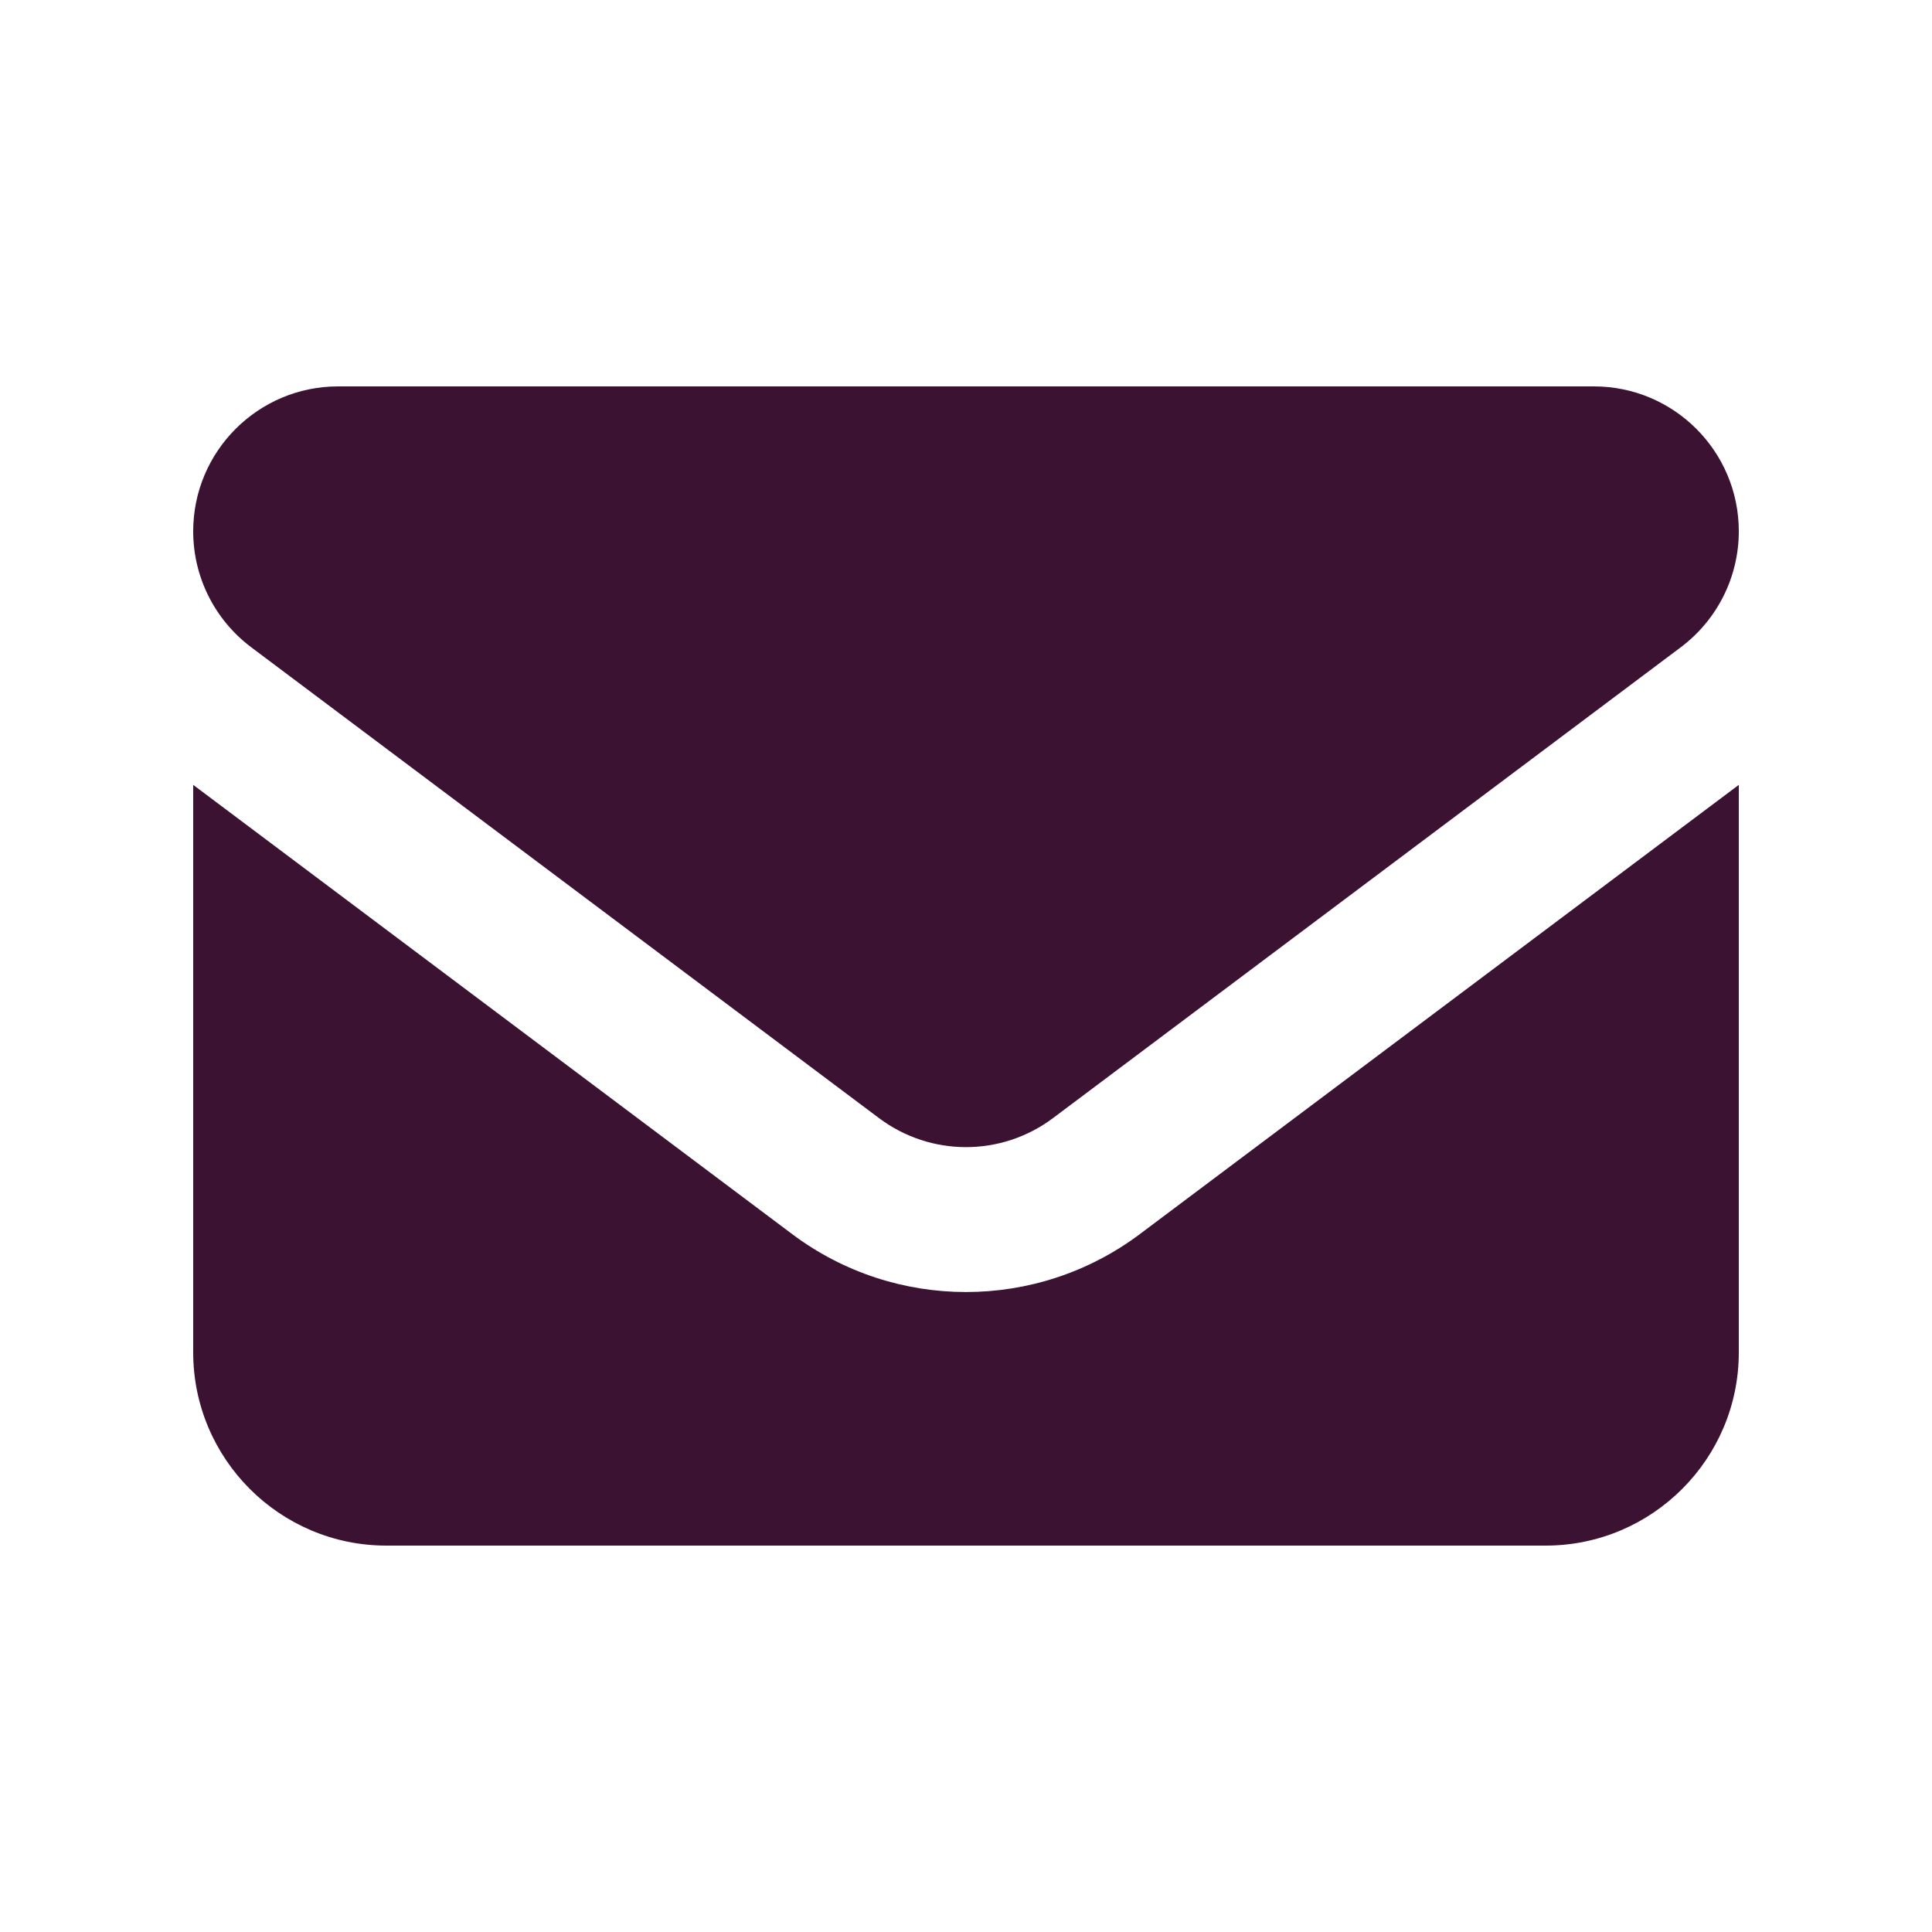
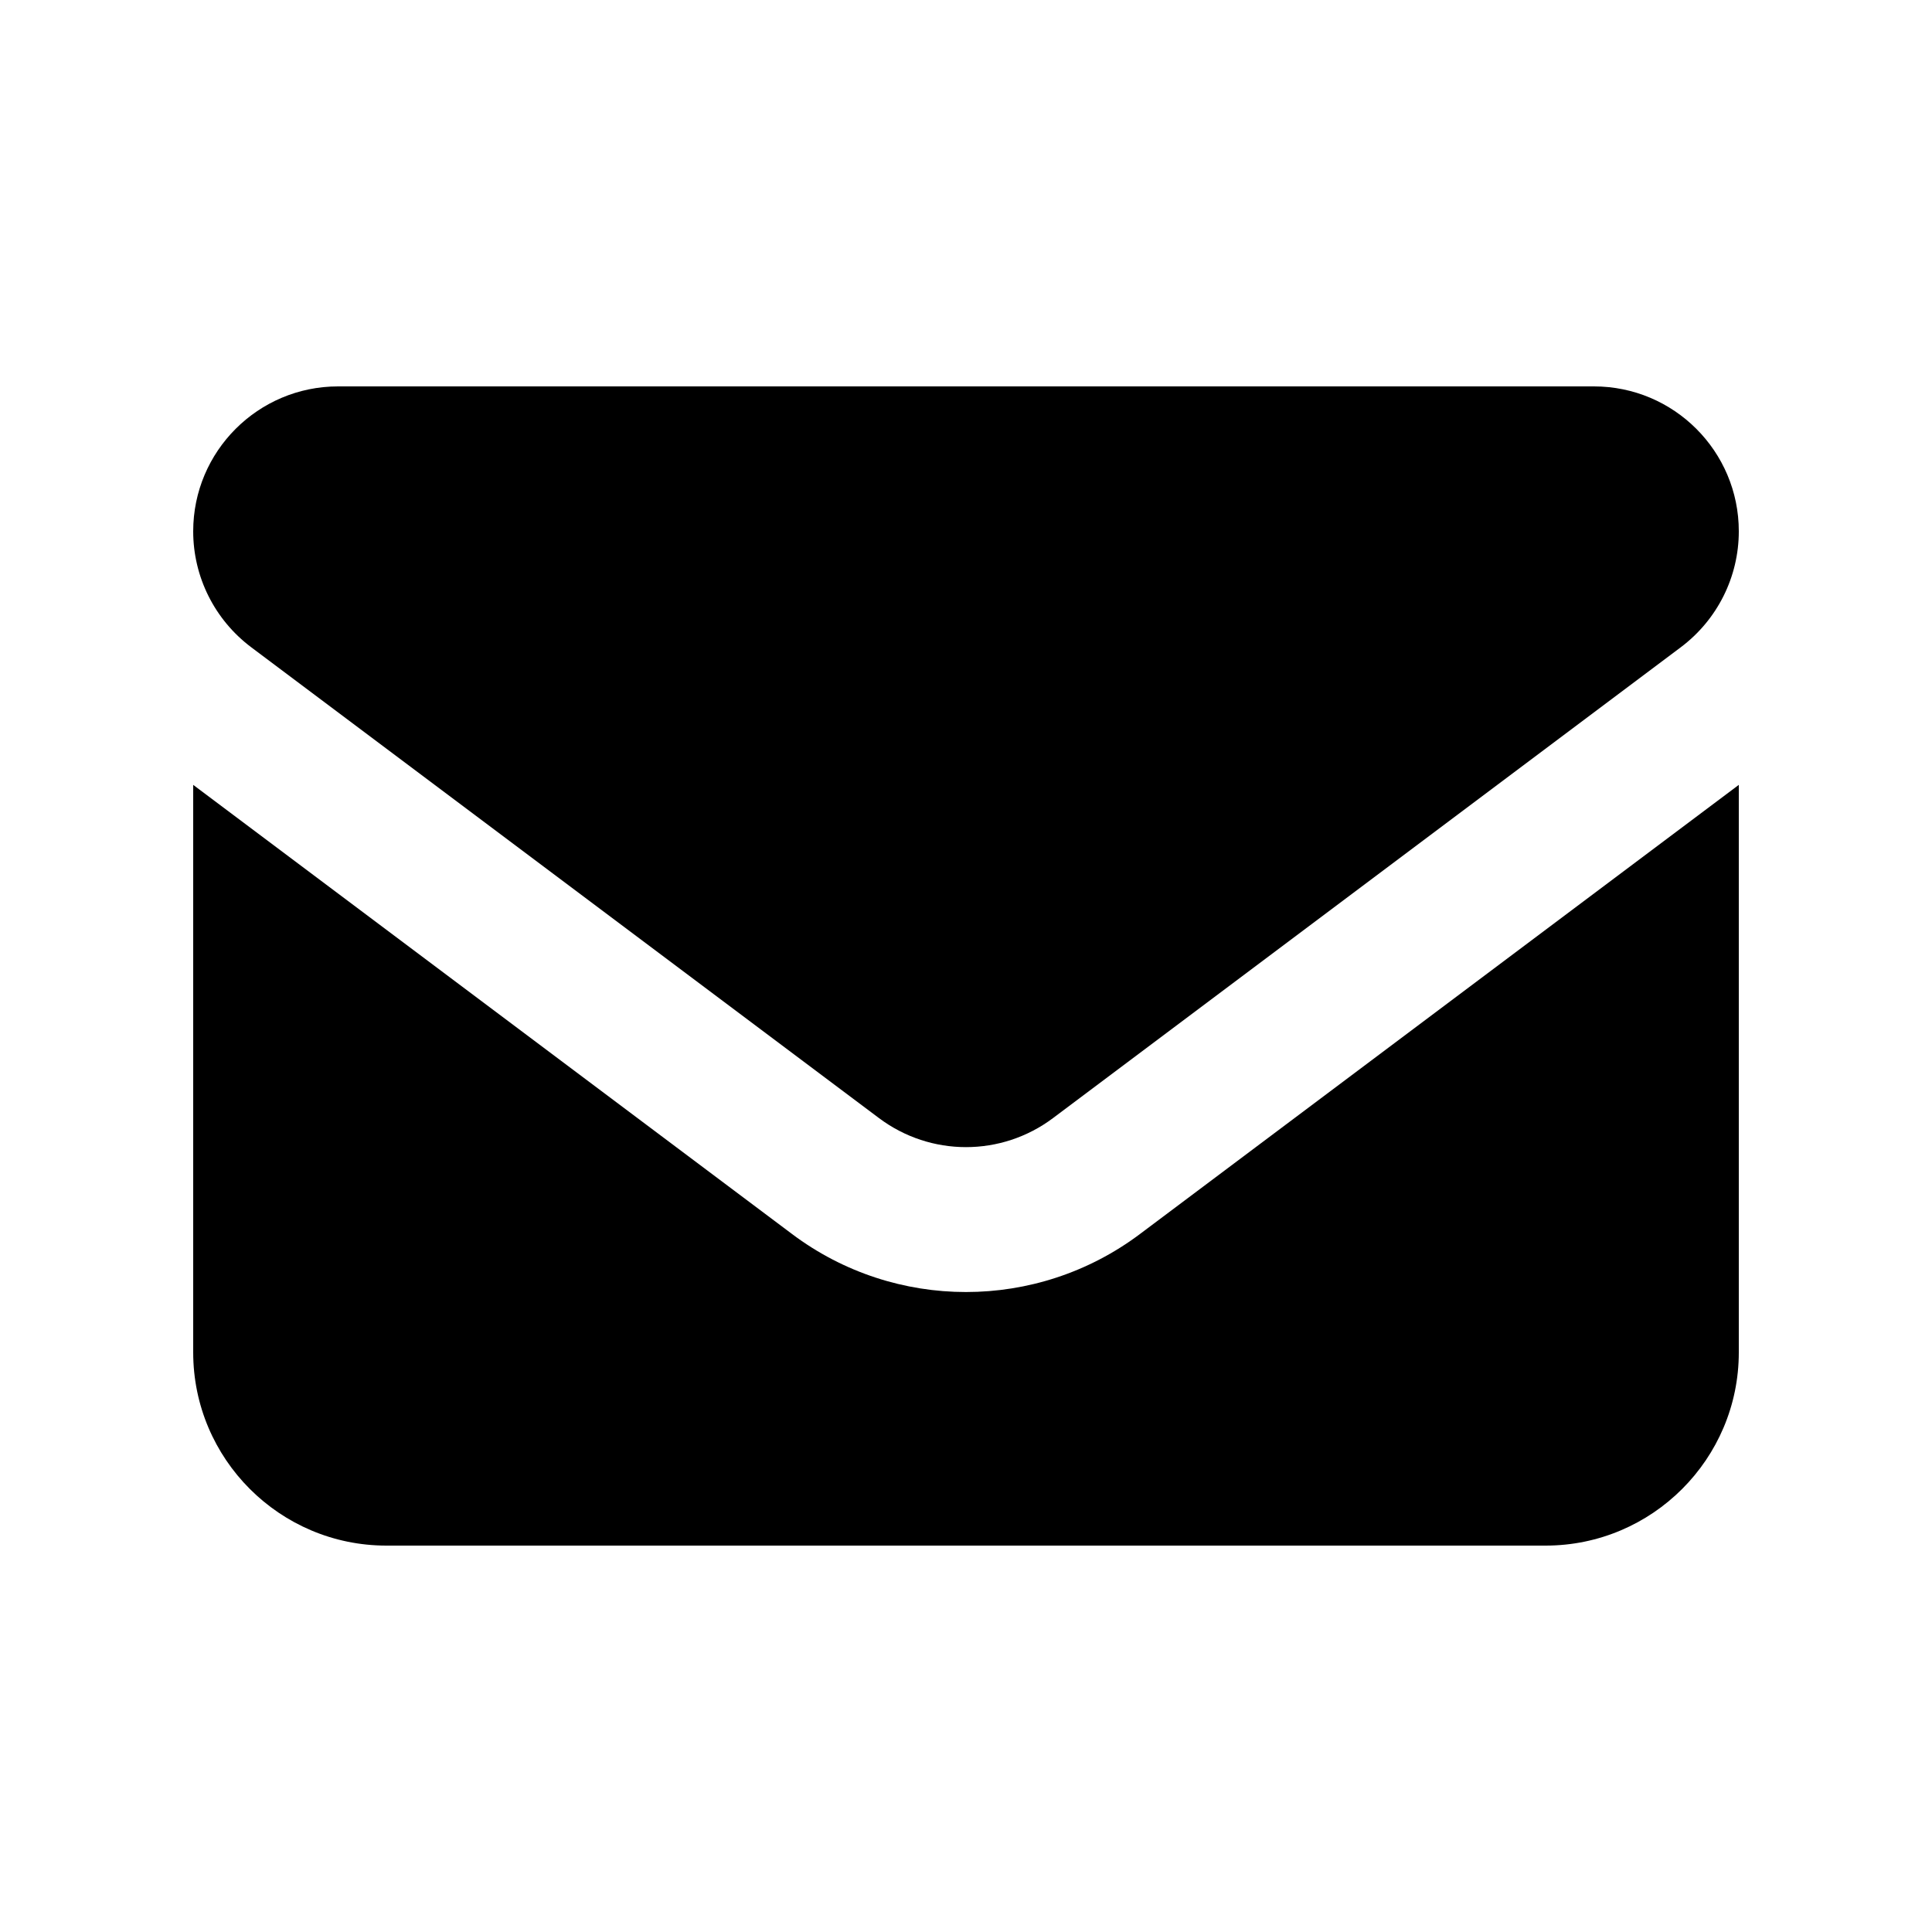
<svg xmlns="http://www.w3.org/2000/svg" viewBox="0 0 640 640">
-   <path fill="#3b1231" d="M112 128C85.5 128 64 149.5 64 176C64 191.1 71.1 205.3 83.2 214.4L291.2 370.4C308.3 383.2 331.7 383.2 348.8 370.4L556.8 214.4C568.9 205.3 576 191.1 576 176C576 149.5 554.5 128 528 128L112 128zM64 260L64 448C64 483.3 92.7 512 128 512L512 512C547.3 512 576 483.3 576 448L576 260L377.6 408.8C343.5 434.4 296.5 434.4 262.4 408.8L64 260z" />
+   <path d="M112 128C85.5 128 64 149.5 64 176C64 191.1 71.1 205.3 83.2 214.4L291.2 370.4C308.3 383.2 331.7 383.2 348.8 370.4L556.8 214.4C568.9 205.3 576 191.1 576 176C576 149.5 554.5 128 528 128L112 128zM64 260L64 448C64 483.3 92.7 512 128 512L512 512C547.3 512 576 483.3 576 448L576 260L377.6 408.8C343.5 434.4 296.5 434.4 262.4 408.8L64 260z" />
</svg>
